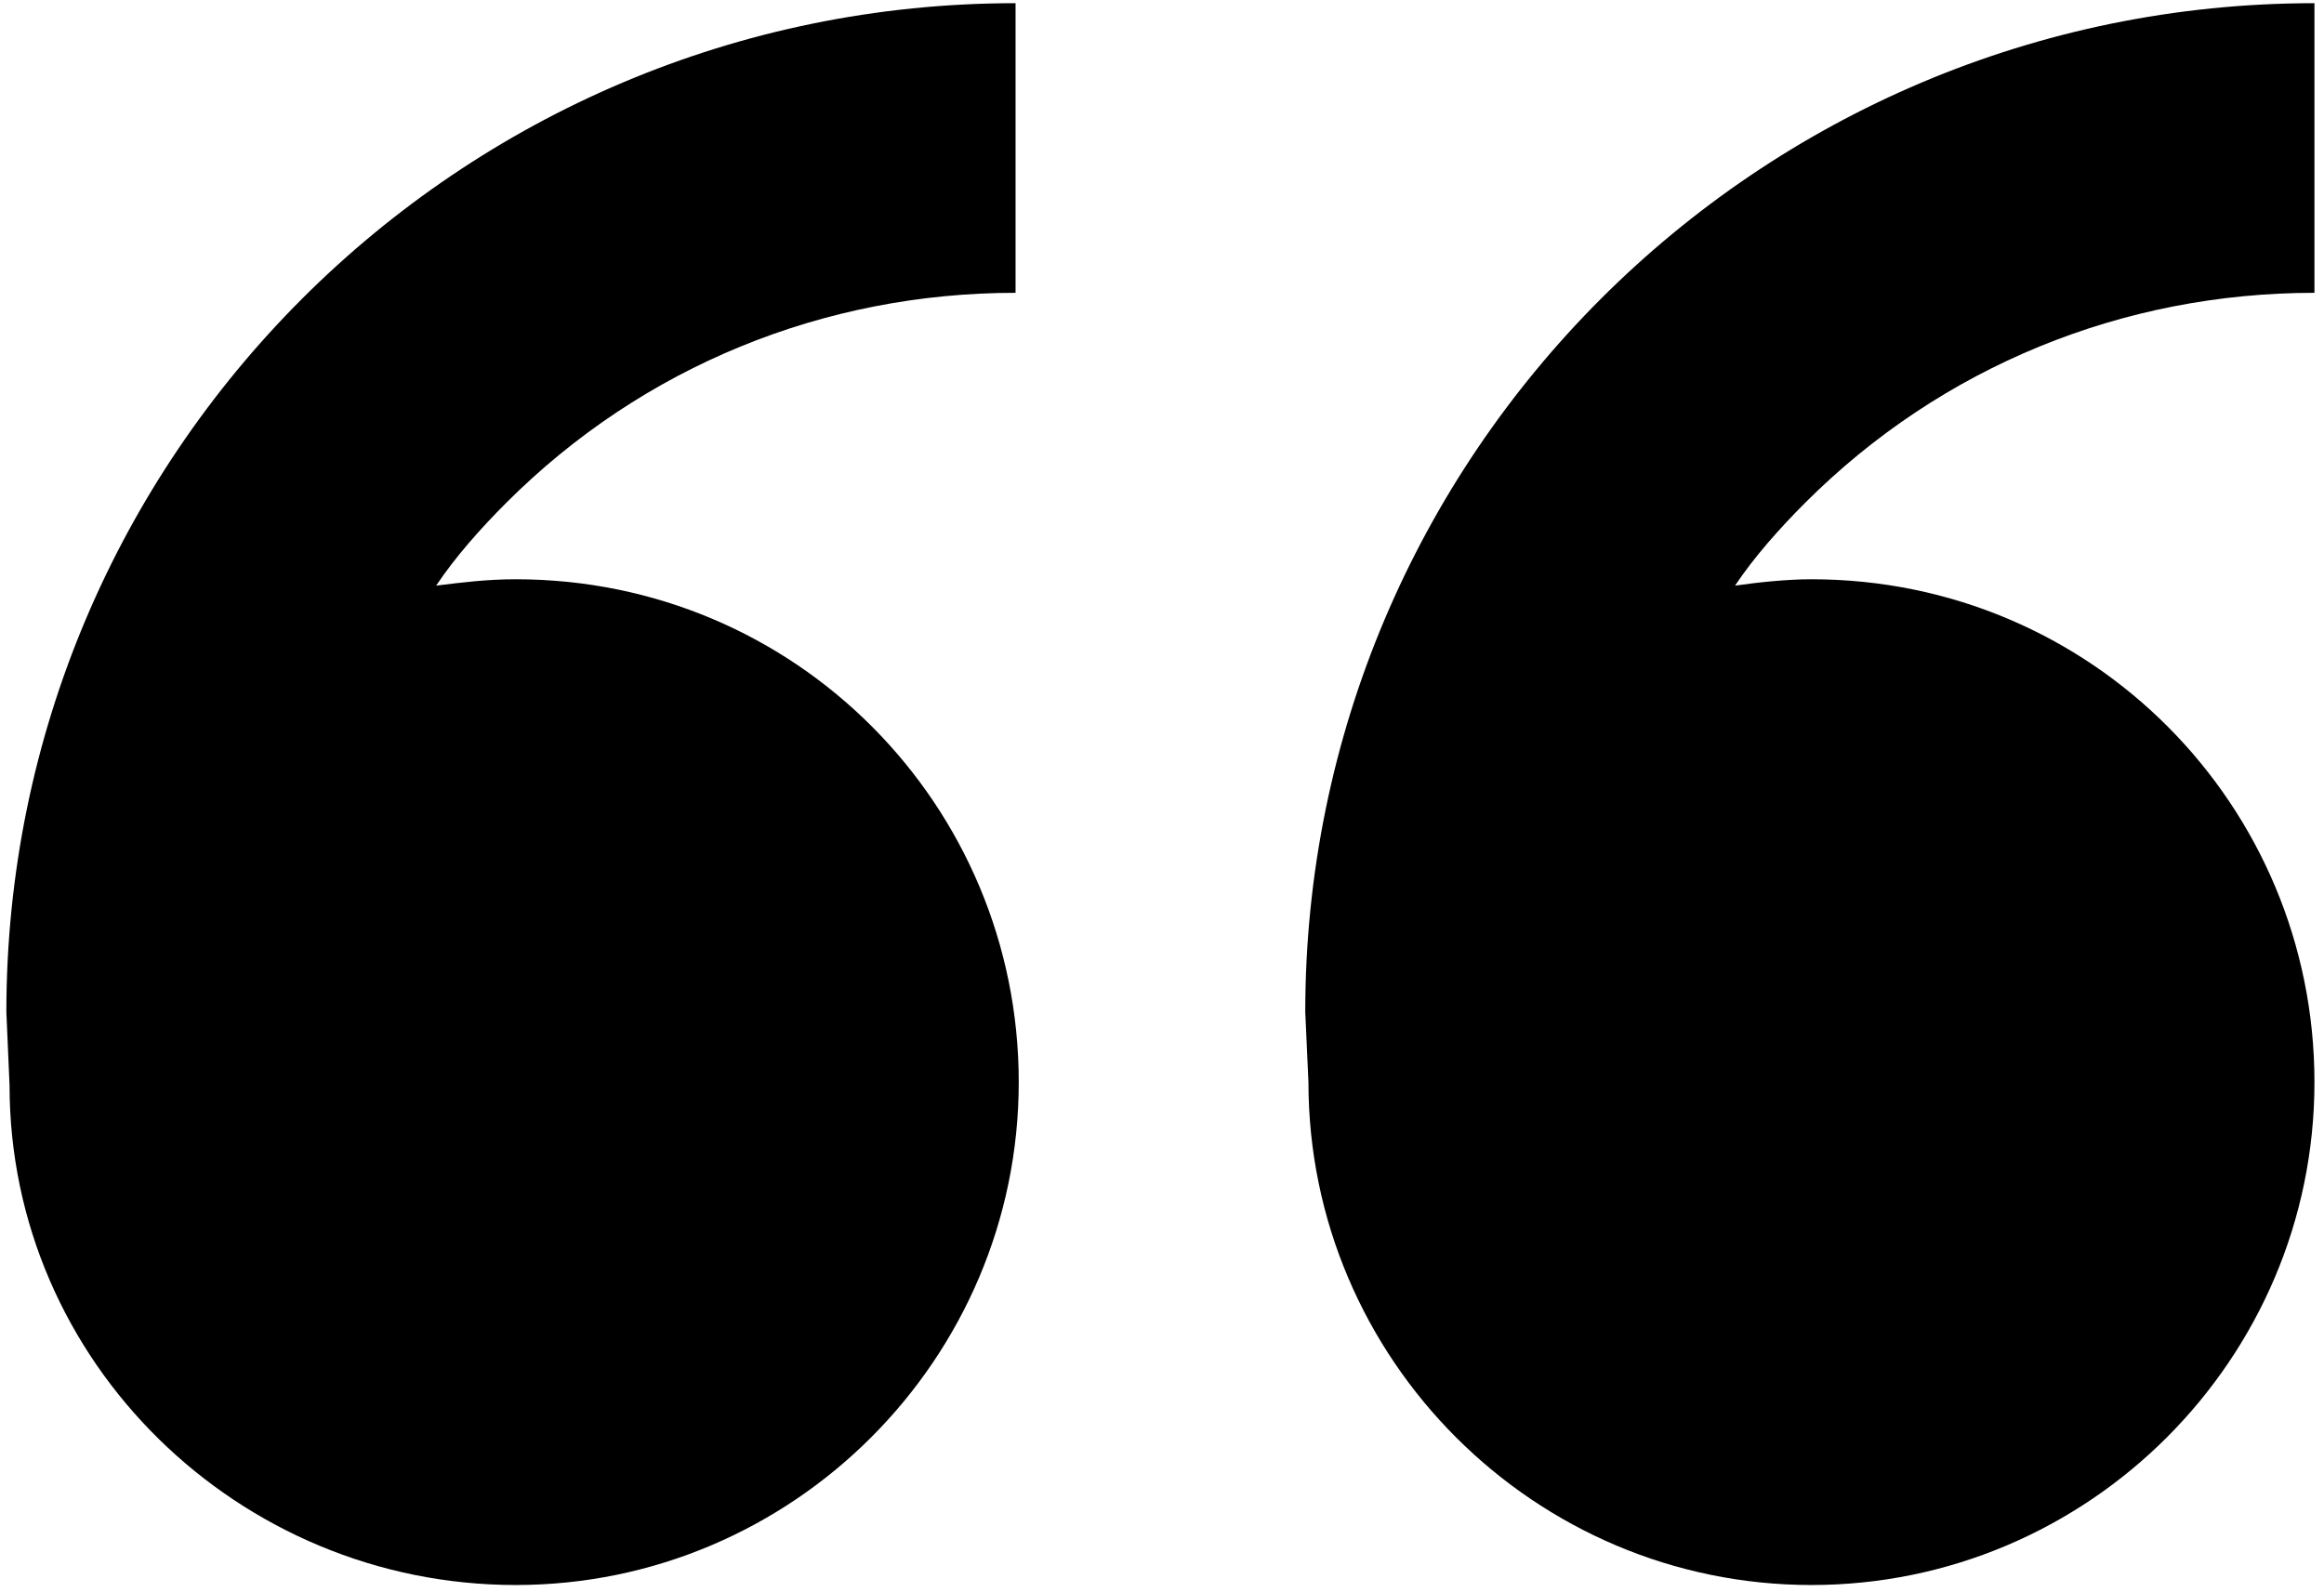
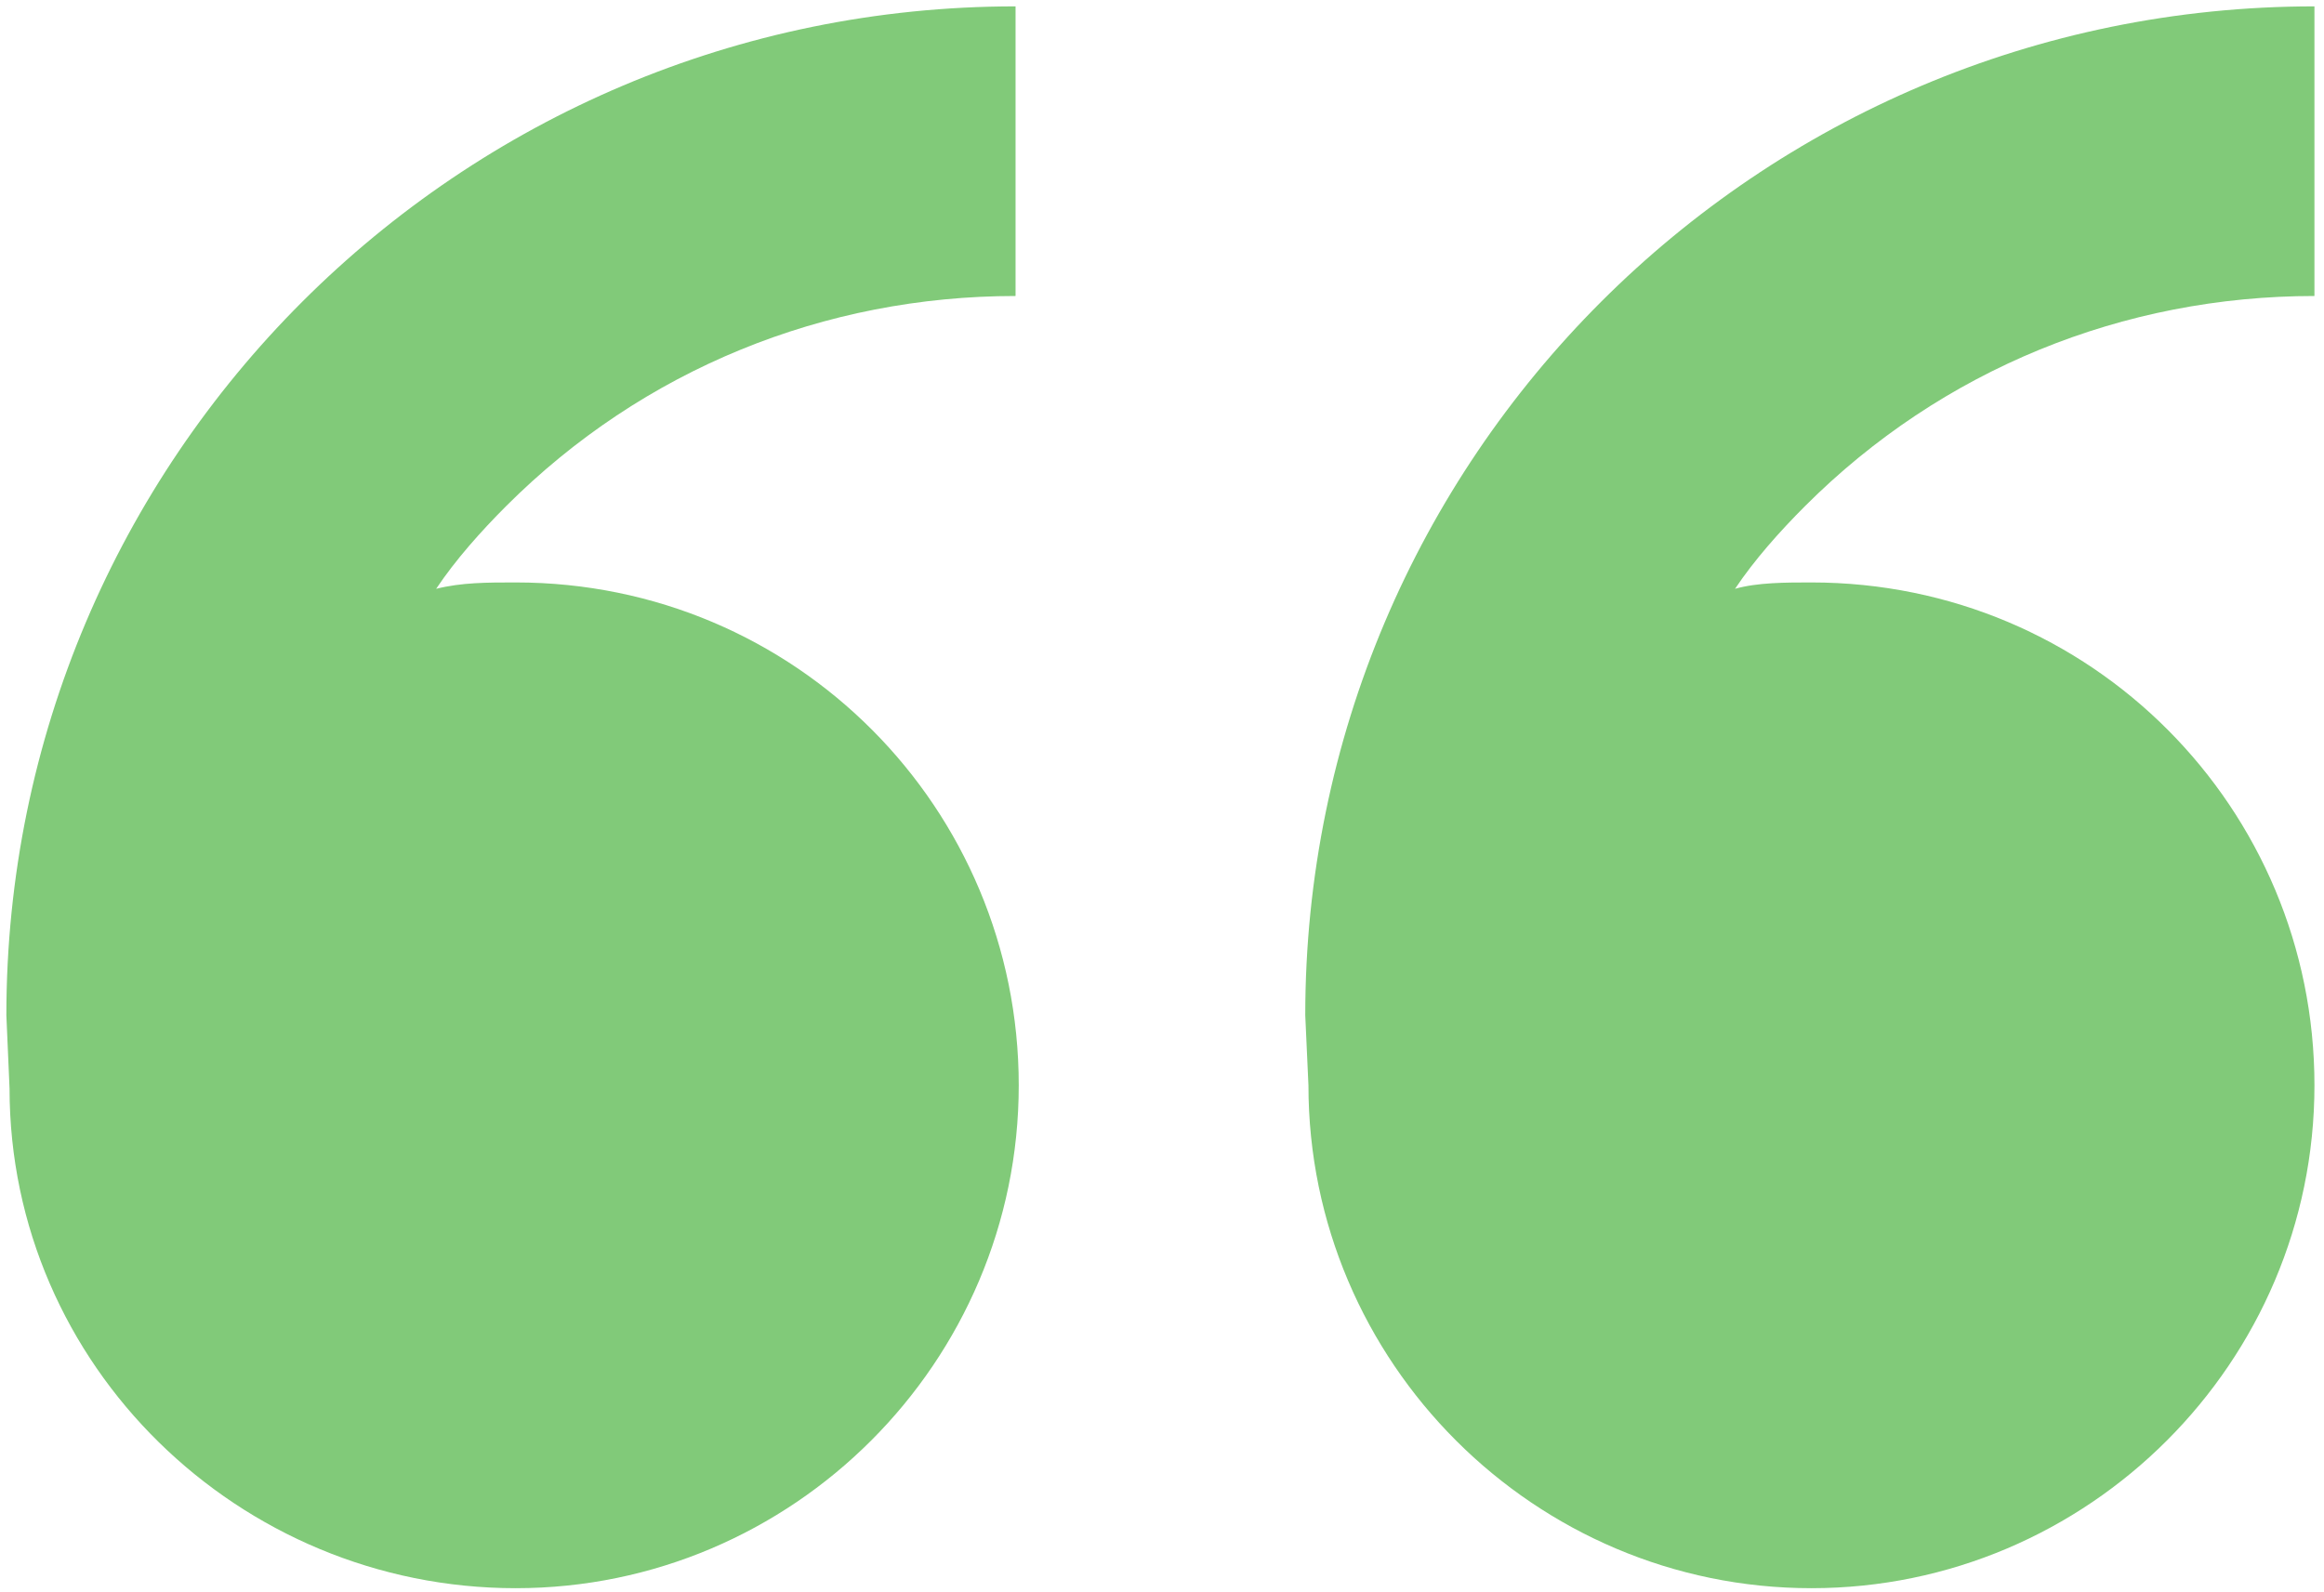
- <svg xmlns="http://www.w3.org/2000/svg" version="1.1" id="Layer_1" x="0px" y="0px" viewBox="0 0 73 50" style="enable-background:new 0 0 73 50;" xml:space="preserve">
+ <svg xmlns="http://www.w3.org/2000/svg" version="1.1" id="Layer_1" x="0px" y="0px" viewBox="-672 968.2 73 50" style="enable-background:new -672 968.2 73 50;" xml:space="preserve">
+   <style type="text/css">
+ 	.st0{fill:#81CA79;}
+ </style>
  <g id="XMLID_4_">
-     <path id="XMLID_5_" d="M16.2,18.2c8.8,0,15.8,7.1,15.8,15.8s-7.1,15.8-15.8,15.8S0.3,42.8,0.3,34.1l-0.1-2.3   c0-17.5,14.2-31.7,31.7-31.7v9.1c-6,0-11.7,2.3-16,6.6c-0.8,0.8-1.6,1.7-2.2,2.6C14.5,18.3,15.3,18.2,16.2,18.2z M56.9,18.2   c8.8,0,15.8,7.1,15.8,15.8s-7.1,15.8-15.8,15.8s-15.8-7.1-15.8-15.8L41,31.8C41,14.3,55.2,0.1,72.7,0.1v9.1c-6,0-11.7,2.3-16,6.6   c-0.8,0.8-1.6,1.7-2.2,2.6C55.2,18.3,56.1,18.2,56.9,18.2z" />
+     <path id="XMLID_5_" class="st0" d="M-655.8,986.5c8.8,0,15.8,7.1,15.8,15.8s-7.1,15.8-15.8,15.8s-15.9-7-15.9-15.7l-0.1-2.3   c0-17.5,14.2-31.7,31.7-31.7v9.1c-6,0-11.7,2.3-16,6.6c-0.8,0.8-1.6,1.7-2.2,2.6C-657.5,986.5-656.7,986.5-655.8,986.5z    M-615.1,986.5c8.8,0,15.8,7.1,15.8,15.8s-7.1,15.8-15.8,15.8c-8.7,0-15.8-7.1-15.8-15.8l-0.1-2.2c0-17.5,14.2-31.7,31.7-31.7v9.1   c-6,0-11.7,2.3-16,6.6c-0.8,0.8-1.6,1.7-2.2,2.6C-616.8,986.5-615.9,986.5-615.1,986.5z" />
  </g>
</svg>
